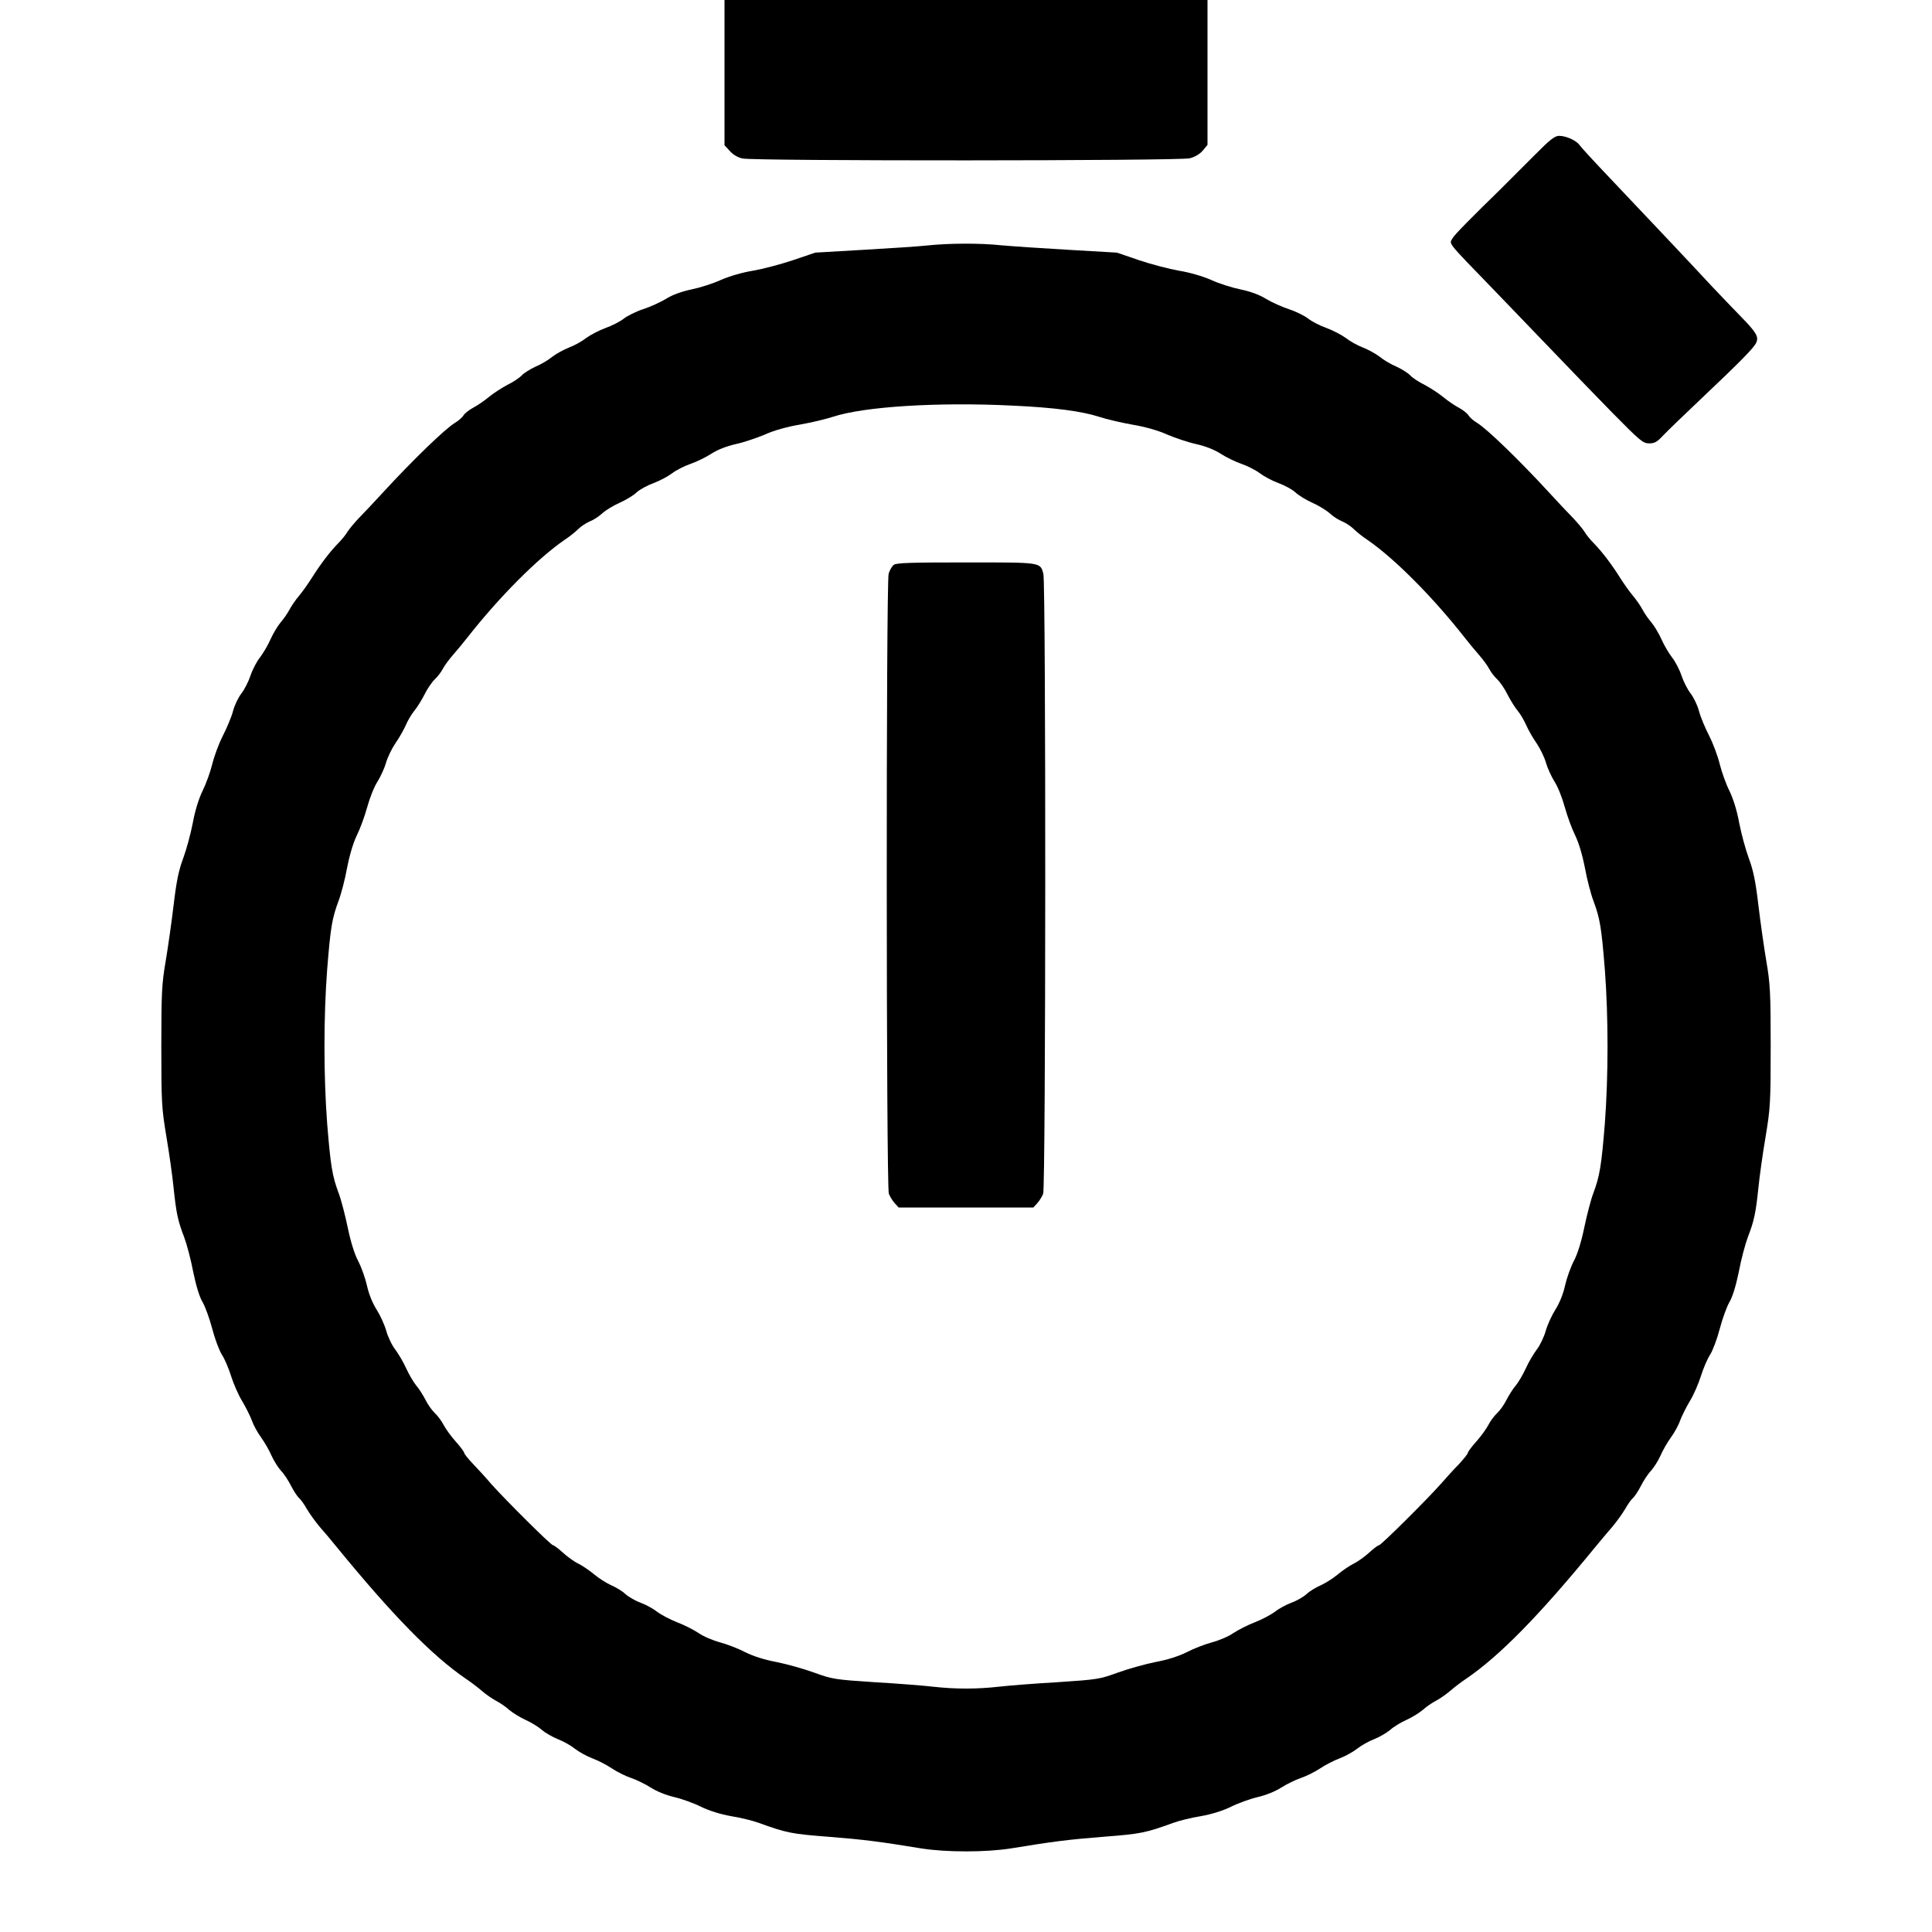
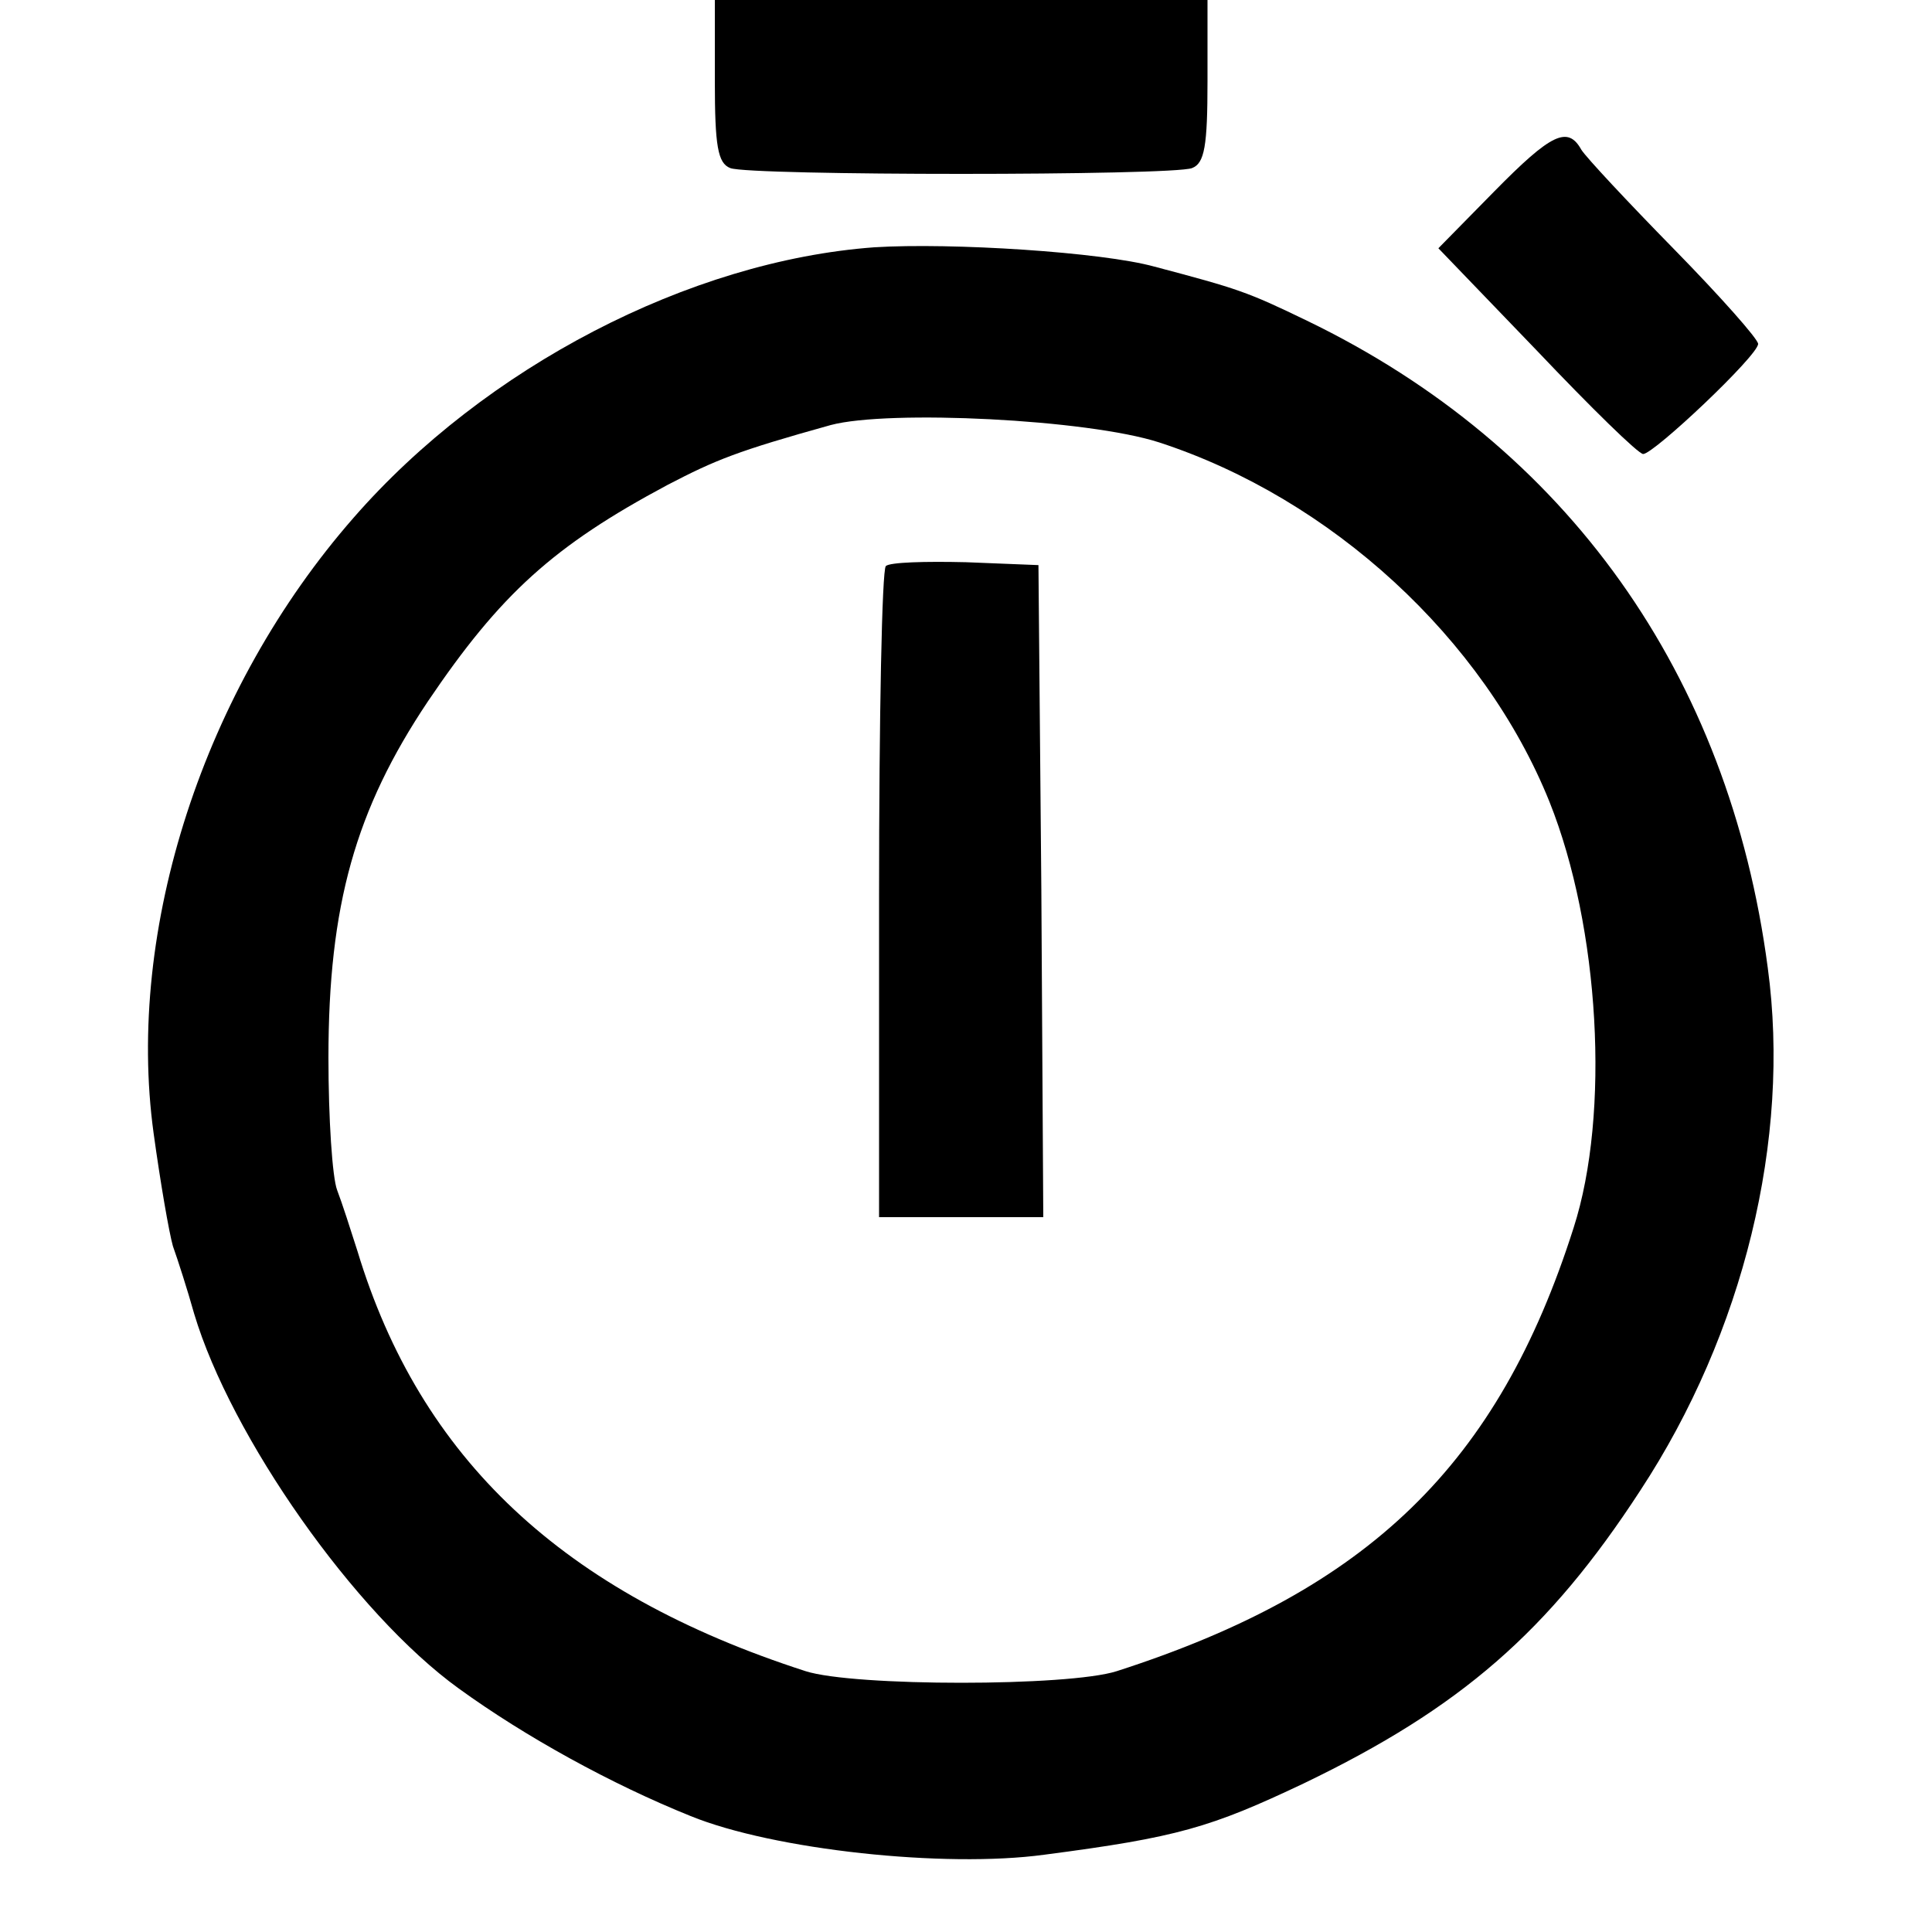
- <svg xmlns="http://www.w3.org/2000/svg" version="1.0" width="1024pt" height="1024pt" viewBox="0 0 1024 1024" preserveAspectRatio="xMidYMid meet">
-   <g transform="translate(0,1024) scale(0.1,-0.1)" fill="#000000" stroke="none">
-     <path d="M3840 9855 l0 -385 28 -30 c16 -19 43 -35 67 -40 61 -14 2315 -13 2371 1 28 7 54 23 69 41 l25 30 0 384 0 384 -1280 0 -1280 0 0 -385z" />
-     <path d="M8138 9422 c-53 -53 -113 -113 -132 -132 -19 -19 -42 -42 -50 -50 -150 -146 -249 -246 -256 -261 -19 -35 -41 -8 223 -281 78 -81 214 -222 302 -314 88 -92 232 -241 320 -331 148 -150 163 -163 196 -163 29 0 43 8 75 43 22 23 114 112 204 197 204 193 279 269 289 295 13 31 -1 54 -80 135 -40 41 -112 116 -159 166 -110 119 -356 379 -538 571 -80 84 -152 162 -160 174 -18 25 -71 49 -109 49 -22 0 -49 -21 -125 -98z" />
-     <path d="M4915 8939 c-44 -5 -196 -15 -337 -23 l-257 -15 -118 -40 c-65 -22 -161 -47 -213 -56 -56 -9 -124 -29 -170 -49 -41 -19 -111 -41 -155 -50 -52 -11 -100 -28 -135 -50 -30 -18 -85 -43 -122 -55 -37 -12 -83 -35 -102 -50 -19 -15 -63 -38 -98 -50 -35 -13 -80 -37 -102 -53 -21 -17 -61 -39 -90 -50 -28 -11 -68 -33 -89 -49 -20 -17 -61 -41 -90 -53 -28 -13 -61 -34 -72 -46 -11 -12 -45 -35 -76 -50 -30 -16 -75 -45 -99 -65 -24 -20 -61 -45 -82 -56 -21 -11 -44 -29 -51 -40 -6 -11 -28 -30 -47 -41 -52 -32 -222 -196 -380 -368 -47 -51 -104 -112 -128 -136 -23 -24 -50 -57 -60 -72 -9 -16 -32 -44 -51 -63 -42 -43 -91 -107 -139 -183 -20 -32 -51 -75 -68 -95 -17 -20 -39 -52 -49 -71 -10 -19 -31 -50 -47 -68 -16 -19 -40 -59 -54 -90 -14 -32 -39 -74 -55 -95 -17 -21 -40 -64 -51 -97 -11 -33 -33 -76 -49 -96 -16 -21 -36 -62 -44 -93 -8 -31 -33 -90 -54 -131 -21 -41 -46 -109 -56 -150 -10 -41 -33 -105 -51 -141 -20 -41 -40 -104 -52 -170 -11 -57 -34 -142 -51 -188 -24 -64 -36 -122 -51 -250 -11 -92 -30 -225 -42 -296 -20 -117 -23 -163 -23 -450 0 -301 2 -329 27 -480 15 -88 32 -209 38 -270 14 -133 22 -174 56 -262 14 -37 36 -120 48 -184 15 -73 33 -133 50 -161 14 -24 37 -88 51 -141 14 -54 37 -115 51 -137 14 -21 36 -72 49 -114 13 -41 39 -101 59 -133 19 -32 42 -78 51 -102 8 -24 30 -64 49 -90 18 -25 43 -68 55 -96 12 -27 35 -63 50 -80 16 -16 40 -53 54 -81 14 -27 33 -56 42 -64 9 -7 28 -34 42 -59 15 -25 45 -67 67 -93 23 -26 64 -74 91 -108 297 -363 505 -575 683 -697 26 -17 65 -47 87 -66 22 -19 56 -42 75 -52 19 -10 51 -31 69 -48 19 -16 58 -40 87 -53 29 -13 67 -36 86 -53 19 -16 57 -38 85 -49 28 -11 68 -33 89 -50 22 -17 63 -40 92 -51 30 -11 77 -35 105 -54 29 -19 75 -42 103 -51 27 -9 74 -32 104 -51 31 -20 81 -40 124 -50 39 -9 103 -32 141 -51 45 -22 104 -40 160 -50 50 -8 115 -24 145 -35 149 -54 174 -59 368 -74 189 -15 269 -25 495 -62 132 -21 342 -21 475 0 225 37 305 47 494 62 194 15 219 20 368 74 30 11 95 27 145 35 56 10 115 28 160 50 38 19 102 42 141 51 43 10 93 30 124 50 30 19 77 42 104 51 28 9 74 32 103 51 28 19 75 43 105 54 29 11 70 34 92 51 21 17 61 39 89 50 28 11 66 33 85 49 19 17 57 40 86 53 29 13 68 37 87 53 18 17 50 38 69 48 19 10 53 33 75 52 22 19 61 49 87 66 178 122 386 334 683 697 28 34 68 82 91 108 22 26 52 68 67 93 14 25 33 52 42 59 9 8 28 37 42 64 14 28 38 65 54 81 15 17 38 53 50 80 12 28 37 71 55 96 19 26 41 66 49 90 9 24 32 70 51 102 20 32 46 92 59 133 13 42 35 93 49 114 14 22 37 83 51 137 14 53 37 117 51 141 17 28 35 88 50 161 12 64 34 147 48 184 34 88 42 129 56 262 6 61 23 182 38 270 25 151 27 179 27 480 0 287 -3 333 -23 450 -12 71 -31 204 -42 296 -15 128 -27 186 -51 250 -17 46 -40 131 -51 188 -12 66 -32 129 -52 170 -18 36 -41 100 -51 141 -10 41 -35 109 -56 150 -21 41 -46 100 -54 131 -8 31 -28 72 -44 93 -16 20 -38 63 -49 96 -11 33 -34 76 -51 97 -16 21 -41 63 -55 95 -14 31 -38 71 -54 90 -16 18 -37 49 -47 68 -10 19 -32 51 -49 71 -17 20 -48 63 -68 95 -48 76 -97 140 -139 183 -19 19 -42 47 -51 63 -10 15 -37 48 -60 72 -24 24 -81 85 -128 136 -158 172 -328 336 -380 368 -19 11 -41 30 -47 41 -7 11 -30 29 -51 40 -21 11 -58 36 -82 56 -24 20 -69 49 -99 65 -31 15 -65 38 -76 50 -11 12 -44 33 -72 46 -29 12 -70 36 -90 53 -21 16 -61 38 -89 49 -29 11 -69 33 -90 50 -22 16 -67 40 -102 53 -35 12 -79 35 -98 50 -19 15 -65 38 -102 50 -37 12 -92 37 -122 55 -35 22 -83 39 -135 50 -44 9 -114 31 -155 50 -46 20 -114 40 -170 49 -52 9 -148 34 -213 56 l-117 40 -258 15 c-141 8 -301 19 -356 24 -113 12 -276 11 -391 -1z m455 -849 c219 -10 366 -30 455 -59 33 -11 111 -30 173 -41 72 -12 142 -32 190 -54 43 -18 111 -41 153 -50 48 -11 95 -29 129 -51 29 -19 79 -43 111 -54 32 -11 75 -33 96 -49 21 -16 65 -40 98 -52 33 -12 74 -34 90 -49 17 -16 56 -40 89 -55 32 -14 74 -39 93 -56 18 -17 49 -37 68 -44 19 -8 46 -26 60 -40 14 -14 46 -40 72 -57 143 -98 346 -302 515 -517 20 -26 54 -67 76 -92 22 -25 46 -58 55 -75 8 -16 27 -41 42 -55 15 -14 40 -50 55 -81 16 -31 40 -70 54 -86 14 -17 34 -51 45 -76 11 -25 35 -68 55 -96 19 -28 42 -75 50 -104 8 -28 29 -74 46 -101 17 -26 41 -87 54 -135 13 -47 37 -113 54 -147 19 -39 38 -101 52 -172 11 -61 32 -142 46 -178 34 -92 42 -137 60 -363 19 -251 19 -562 0 -816 -18 -222 -27 -279 -61 -369 -13 -34 -34 -115 -48 -182 -16 -77 -36 -141 -55 -177 -17 -32 -38 -91 -47 -131 -10 -46 -30 -94 -51 -127 -19 -30 -42 -80 -51 -112 -9 -32 -30 -77 -48 -100 -17 -23 -44 -68 -58 -100 -15 -32 -38 -72 -52 -89 -15 -17 -37 -52 -50 -77 -12 -25 -35 -57 -50 -71 -15 -14 -36 -42 -46 -62 -11 -21 -39 -60 -64 -88 -25 -28 -45 -55 -45 -60 0 -5 -21 -32 -47 -60 -27 -27 -70 -75 -98 -107 -73 -82 -315 -323 -326 -323 -5 0 -28 -17 -52 -39 -23 -21 -60 -48 -83 -59 -22 -11 -60 -37 -85 -58 -24 -20 -64 -45 -88 -56 -24 -10 -59 -31 -76 -47 -18 -16 -55 -37 -81 -46 -27 -10 -66 -31 -87 -48 -22 -16 -69 -41 -105 -55 -37 -14 -88 -40 -114 -57 -25 -18 -77 -40 -115 -50 -37 -10 -97 -33 -133 -52 -42 -21 -101 -40 -165 -52 -55 -11 -145 -36 -200 -56 -96 -35 -108 -37 -320 -51 -121 -7 -261 -18 -312 -24 -116 -13 -230 -13 -346 0 -51 6 -191 17 -312 24 -212 14 -224 16 -320 51 -55 20 -145 45 -200 56 -64 12 -123 31 -165 52 -36 19 -96 42 -133 52 -38 10 -90 32 -115 50 -26 17 -77 43 -114 57 -36 14 -83 39 -105 55 -21 17 -60 38 -87 48 -26 9 -63 30 -81 46 -17 16 -52 37 -76 47 -24 11 -64 36 -88 56 -25 21 -63 47 -85 58 -23 11 -60 38 -83 59 -24 22 -47 39 -52 39 -11 0 -253 241 -326 323 -27 32 -71 80 -97 107 -27 28 -48 55 -48 60 0 5 -20 32 -45 60 -25 28 -53 67 -64 88 -10 20 -31 48 -46 62 -15 14 -38 46 -50 71 -13 25 -35 60 -50 77 -14 17 -37 57 -52 89 -14 32 -41 77 -58 100 -18 23 -39 68 -48 100 -9 32 -32 82 -51 112 -21 33 -41 81 -51 127 -9 40 -30 99 -47 131 -19 36 -39 100 -55 177 -14 67 -35 148 -48 182 -34 90 -43 147 -61 369 -19 254 -19 565 0 816 18 226 26 271 60 363 14 36 35 117 46 178 14 71 33 133 52 172 17 34 41 100 54 147 13 48 37 109 54 135 17 27 38 73 46 101 8 29 31 76 50 104 20 28 44 71 55 96 11 25 31 59 45 76 14 16 38 55 54 86 15 31 40 67 55 81 15 14 34 39 42 55 9 17 33 50 55 75 22 25 56 66 76 92 169 215 372 419 515 517 26 17 58 43 72 57 14 14 41 32 60 40 19 7 50 27 68 44 19 17 61 42 93 56 33 15 73 39 89 55 17 15 57 37 90 49 33 12 77 36 98 52 21 16 64 38 96 49 32 11 82 35 111 54 34 22 81 40 129 51 42 9 110 32 153 50 48 22 118 42 190 54 62 11 140 30 173 41 164 54 554 79 955 59z" />
-     <path d="M4737 7246 c-10 -8 -22 -29 -27 -47 -14 -49 -13 -3249 1 -3286 6 -15 20 -38 31 -50 l21 -23 357 0 357 0 21 23 c11 12 25 35 31 50 14 37 15 3237 1 3286 -17 62 -9 60 -410 60 -292 0 -369 -2 -383 -13z" />
+ <svg xmlns="http://www.w3.org/2000/svg" version="1.0" width="200pt" height="200pt" viewBox="0 0 200 200" preserveAspectRatio="xMidYMid meet">
+   <g transform="translate(0,200) scale(0.1,-0.1)" fill="#000000" stroke="none">
+     <path d="M740 1916 c0 -67 3 -85 16 -90 20 -8 458 -8 478 0 13 5 16 23 16 90 l0 84 -255 0 -255 0 0 -84z" />
+     <path d="M1547 1802 l-58 -59 102 -106 c56 -59 105 -107 110 -107 11 0 119 102 119 114 0 5 -39 49 -87 98 -48 49 -91 95 -96 103 -14 25 -31 17 -90 -43z" />
+     <path d="M905 1744 c-191 -14 -403 -124 -539 -280 -155 -177 -236 -426 -207 -637 7 -51 16 -103 20 -117 5 -14 15 -45 22 -70 38 -127 166 -310 274 -388 69 -50 158 -99 240 -132 86 -35 263 -54 366 -40 138 18 172 28 269 74 162 78 253 157 348 303 107 163 156 364 132 541 -40 304 -208 540 -477 670 -62 30 -71 33 -158 56 -54 15 -210 25 -290 20z m295 -202 c178 -58 336 -203 404 -372 52 -130 63 -323 25 -441 -78 -245 -212 -375 -473 -459 -50 -16 -272 -16 -322 0 -251 81 -399 220 -464 435 -7 22 -16 50 -21 63 -5 13 -9 74 -9 137 0 158 28 257 103 369 75 111 130 161 248 224 50 26 72 35 169 62 60 16 266 6 340 -18z" />
+     <path d="M917 1414 c-4 -4 -7 -157 -7 -341 l0 -333 85 0 85 0 -2 338 -3 337 -75 3 c-42 1 -79 0 -83 -4z" />
  </g>
</svg>
